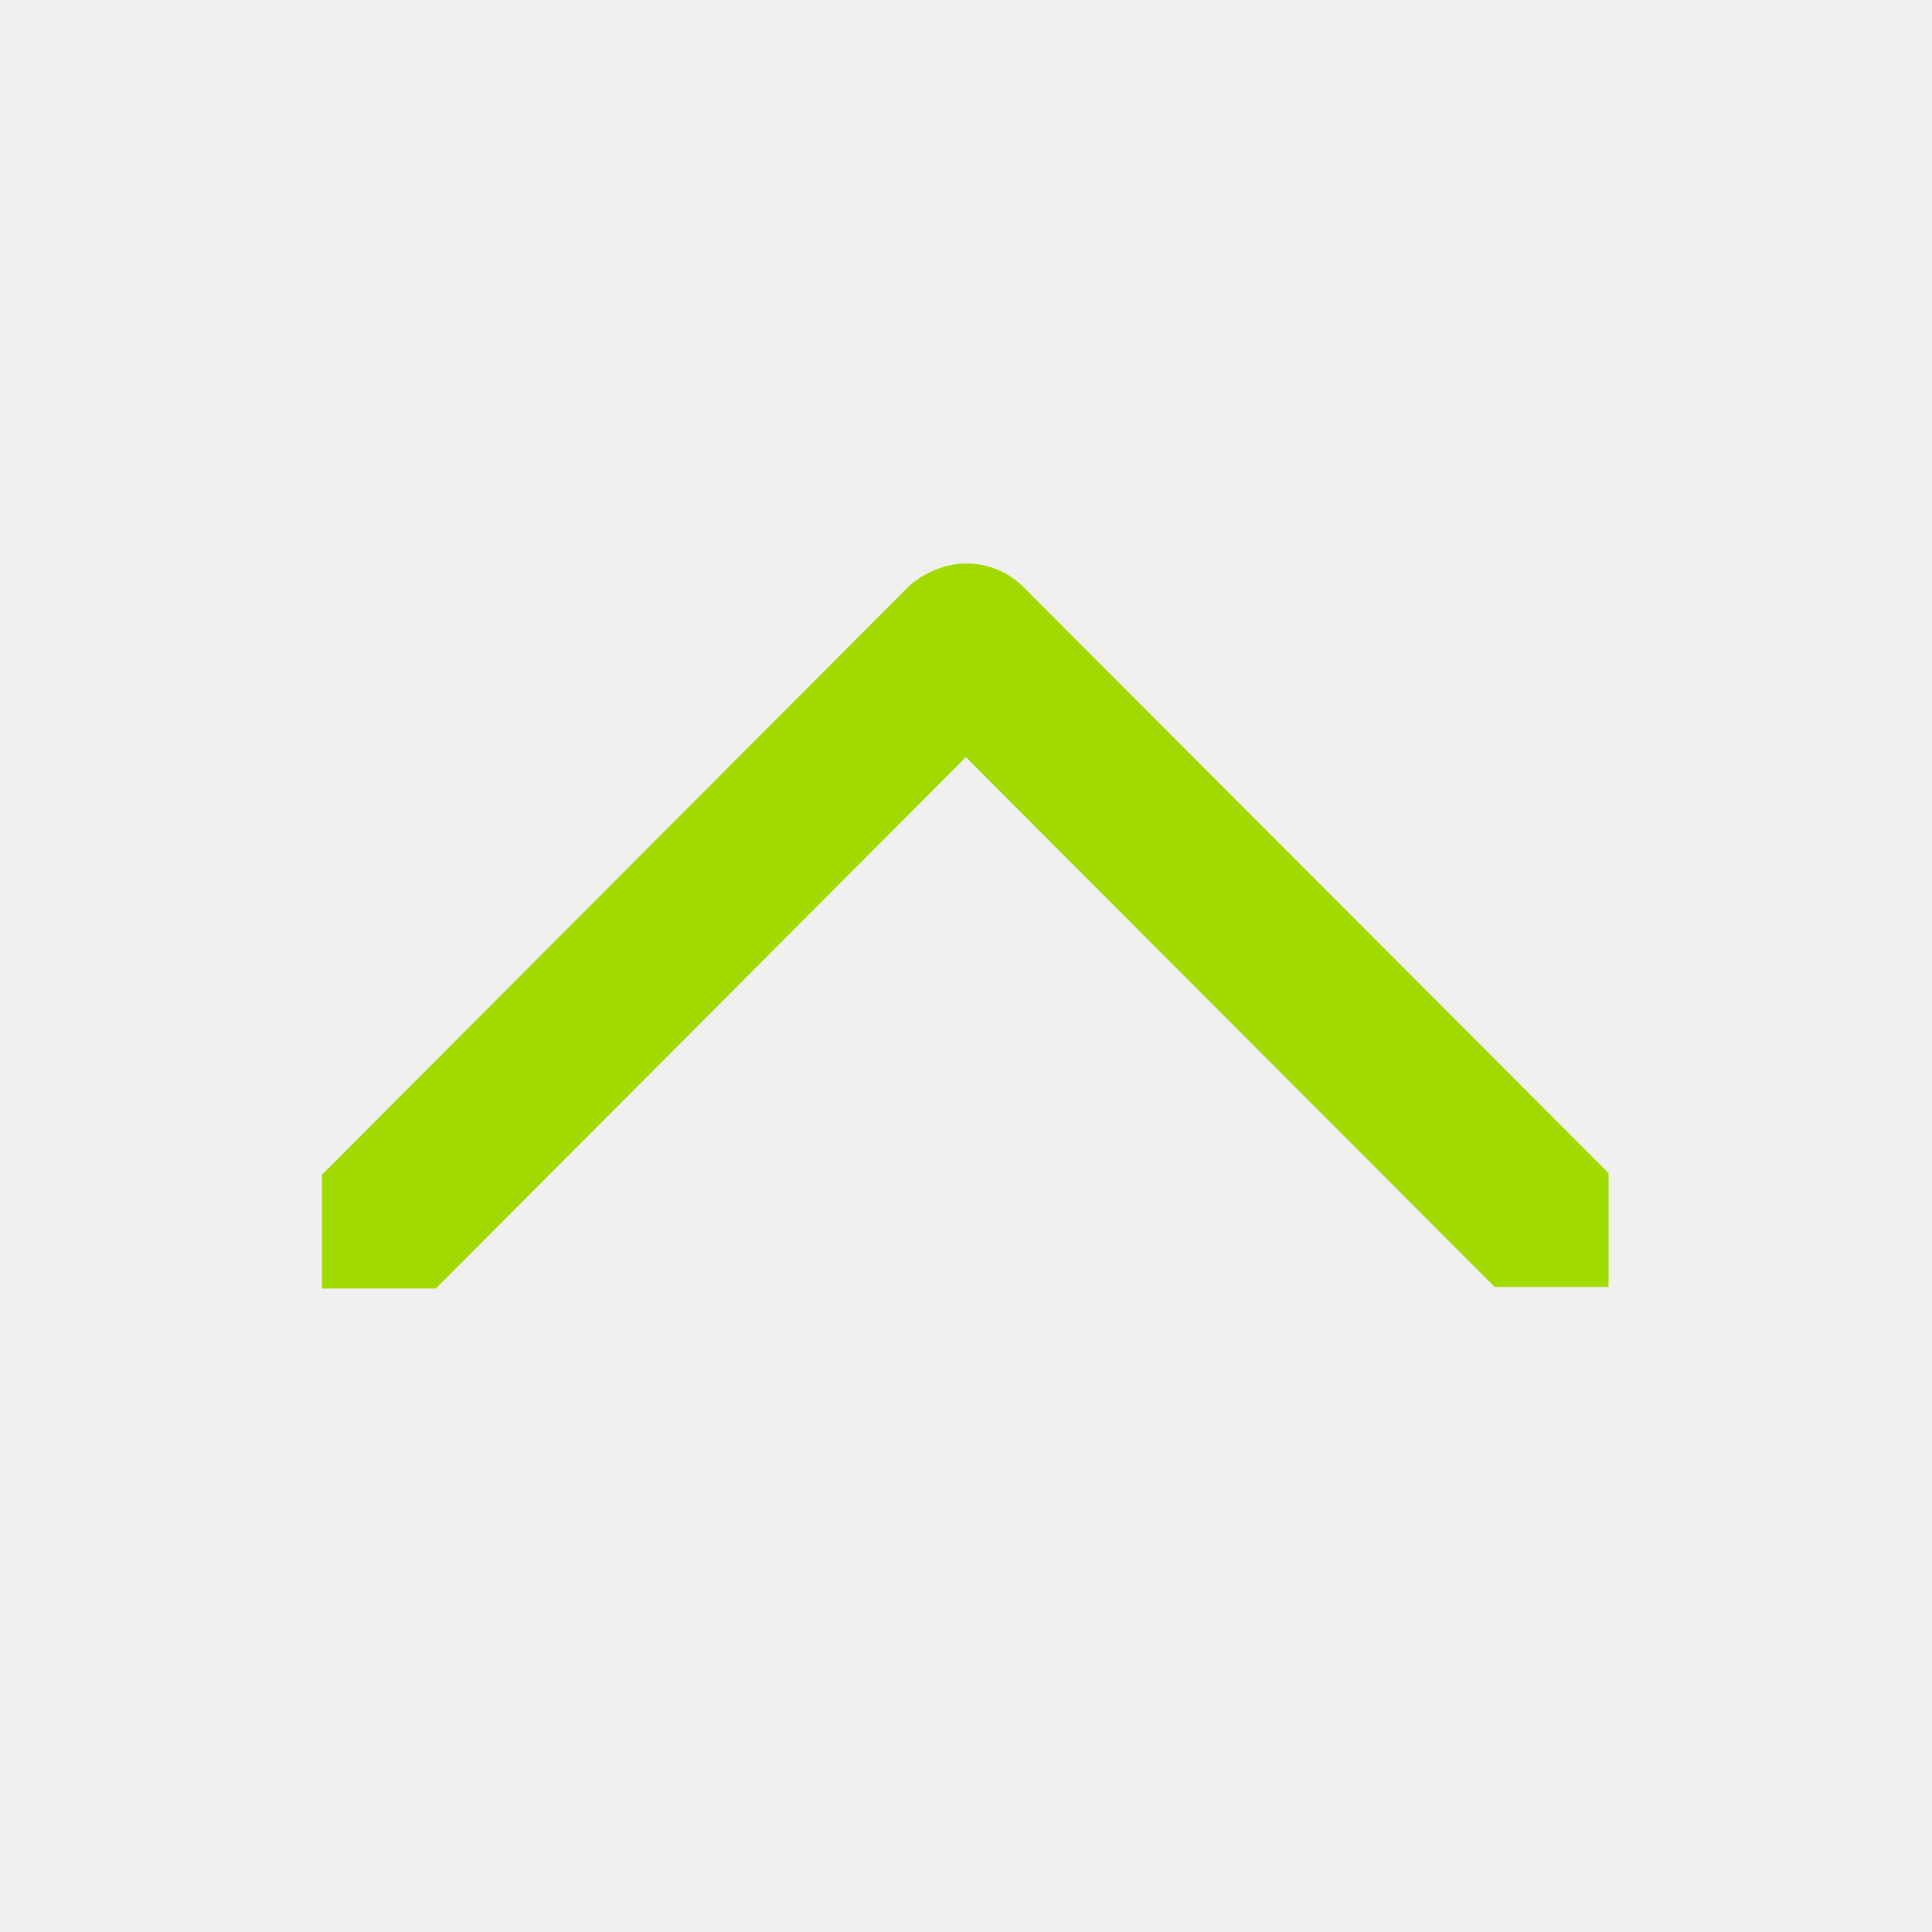
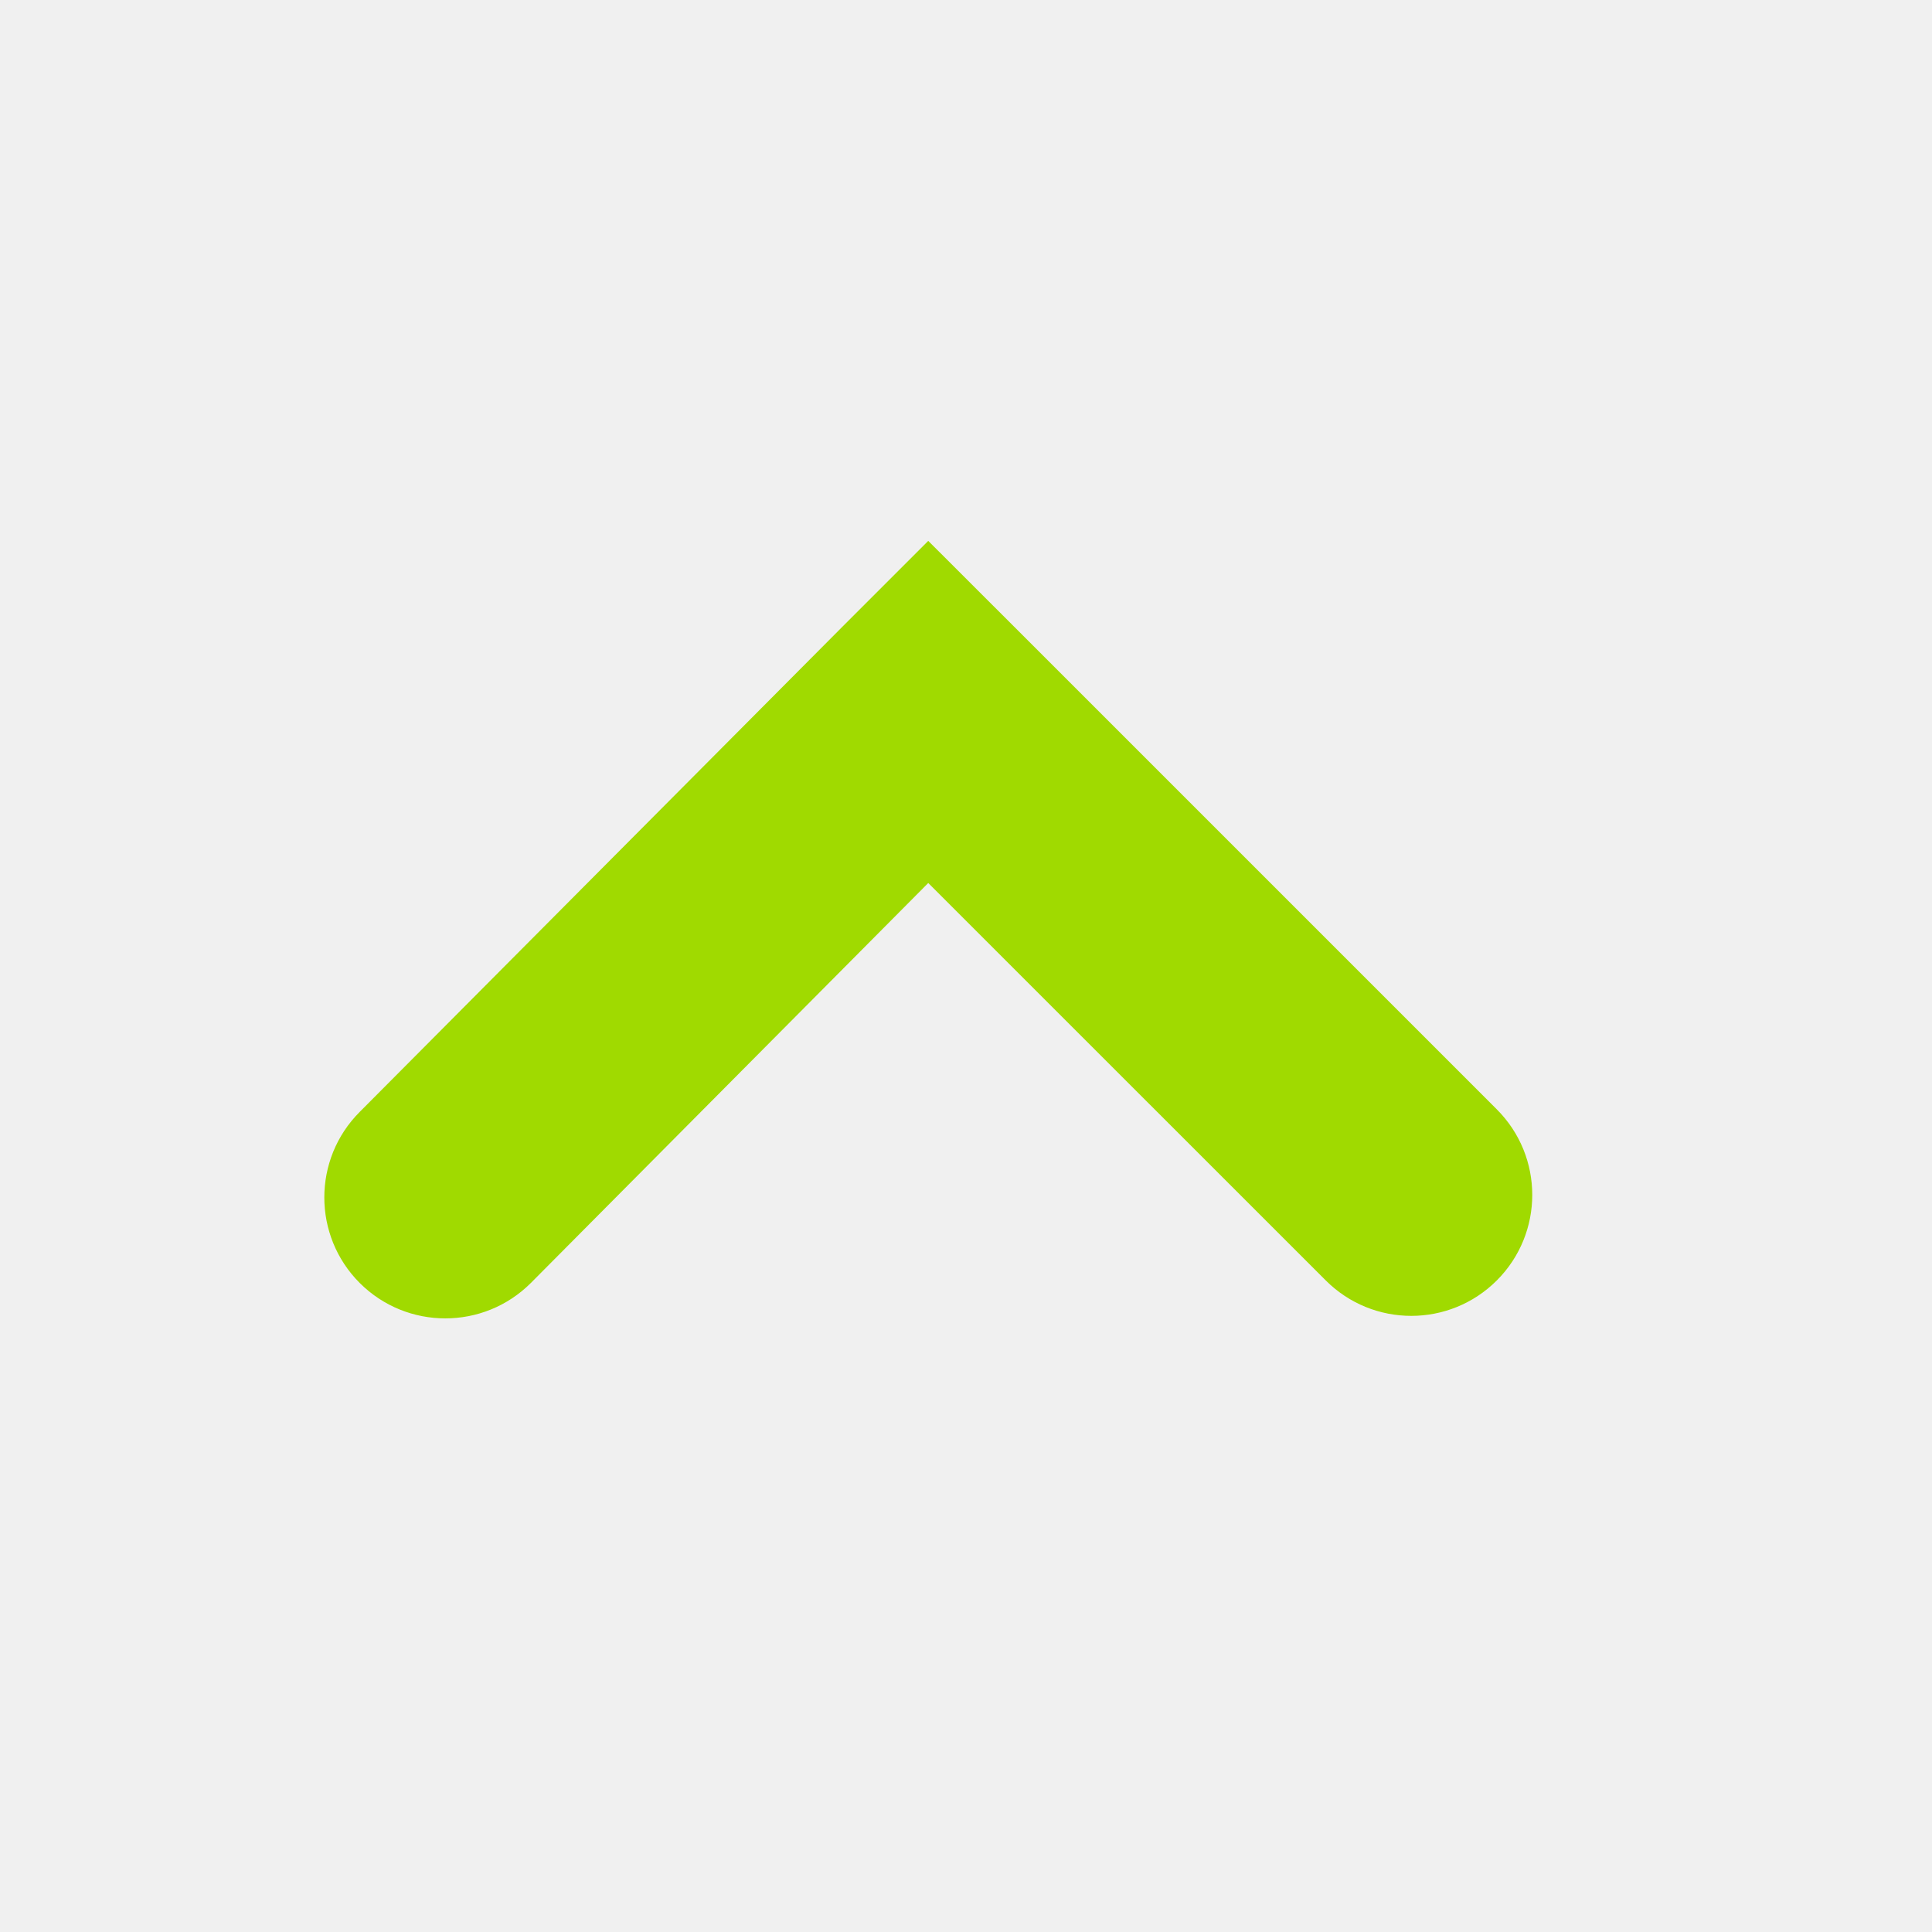
<svg xmlns="http://www.w3.org/2000/svg" version="1.0" width="24" height="24" id="svg7384">
  <defs id="defs7386" />
  <g transform="translate(555,-175)" id="layer3" />
  <g transform="translate(555,-175)" id="layer5" />
  <g transform="translate(555,-175)" id="layer7" />
  <g transform="translate(555,-175)" id="layer2" />
  <g transform="translate(555,-175)" id="layer8" />
  <g transform="translate(555,-1127.362)" id="layer1" />
  <g transform="translate(555,-175)" id="layer4" />
  <g transform="translate(555,-175)" id="layer9" />
  <g transform="translate(555,-175)" id="layer6">
    <rect width="24" height="24" x="-199" y="-555" transform="matrix(0,-1,1,0,0,0)" id="rect7292" style="opacity:0;fill:#ffffff;fill-opacity:1;stroke:none;display:inline" />
-     <g transform="matrix(0,-1,1,0,-568.1848,208.3886)" id="g7296" style="fill:#a0da00;display:inline">
-       <g transform="translate(1.35498e-3,-2.71e-3)" id="g7298" style="fill:#a0da00">
-         <g transform="translate(-2.94087,-1.5221e-2)" id="g7300" style="fill:#a0da00">
-           <path d="M 20.341,33.185 C 20.341,33.185 20.341,31.77 20.341,31.77 L 27.62,24.504 C 28.012,24.112 28.643,24.112 29.034,24.504 C 29.426,24.896 29.426,25.526 29.034,25.918 L 21.755,33.185 C 21.755,33.185 20.341,33.185 20.341,33.185 L 20.341,33.185 z" id="path7302" style="fill:#a0da00;fill-opacity:1;stroke:none" />
-           <path d="M 20.322,17.203 C 20.322,17.203 20.322,18.617 20.322,18.617 L 27.603,25.88 C 27.994,26.271 28.625,26.271 29.017,25.88 C 29.408,25.488 29.408,24.857 29.017,24.465 L 21.736,17.203 C 21.736,17.203 20.322,17.203 20.322,17.203 L 20.322,17.203 z" id="path7304" style="fill:#a0da00;fill-opacity:1;stroke:none" />
-         </g>
-       </g>
-     </g>
+     <path d="M -543.469,181.719 L -544.531,182.781 L -550.531,188.812 C -551.118,189.399 -551.118,190.351 -550.531,190.938 C -549.944,191.524 -548.993,191.524 -548.406,190.938 L -543.469,185.969 L -538.531,190.906 C -537.944,191.493 -536.993,191.493 -536.406,190.906 C -535.819,190.319 -535.819,189.368 -536.406,188.781 L -542.406,182.781 L -543.469,181.719 z" id="path7280-1" style="fill:#a0da00;fill-opacity:1;stroke:none;stroke-width:3;stroke-linecap:round;stroke-linejoin:miter;stroke-miterlimit:4;stroke-dasharray:none;stroke-opacity:1" />
  </g>
</svg>
